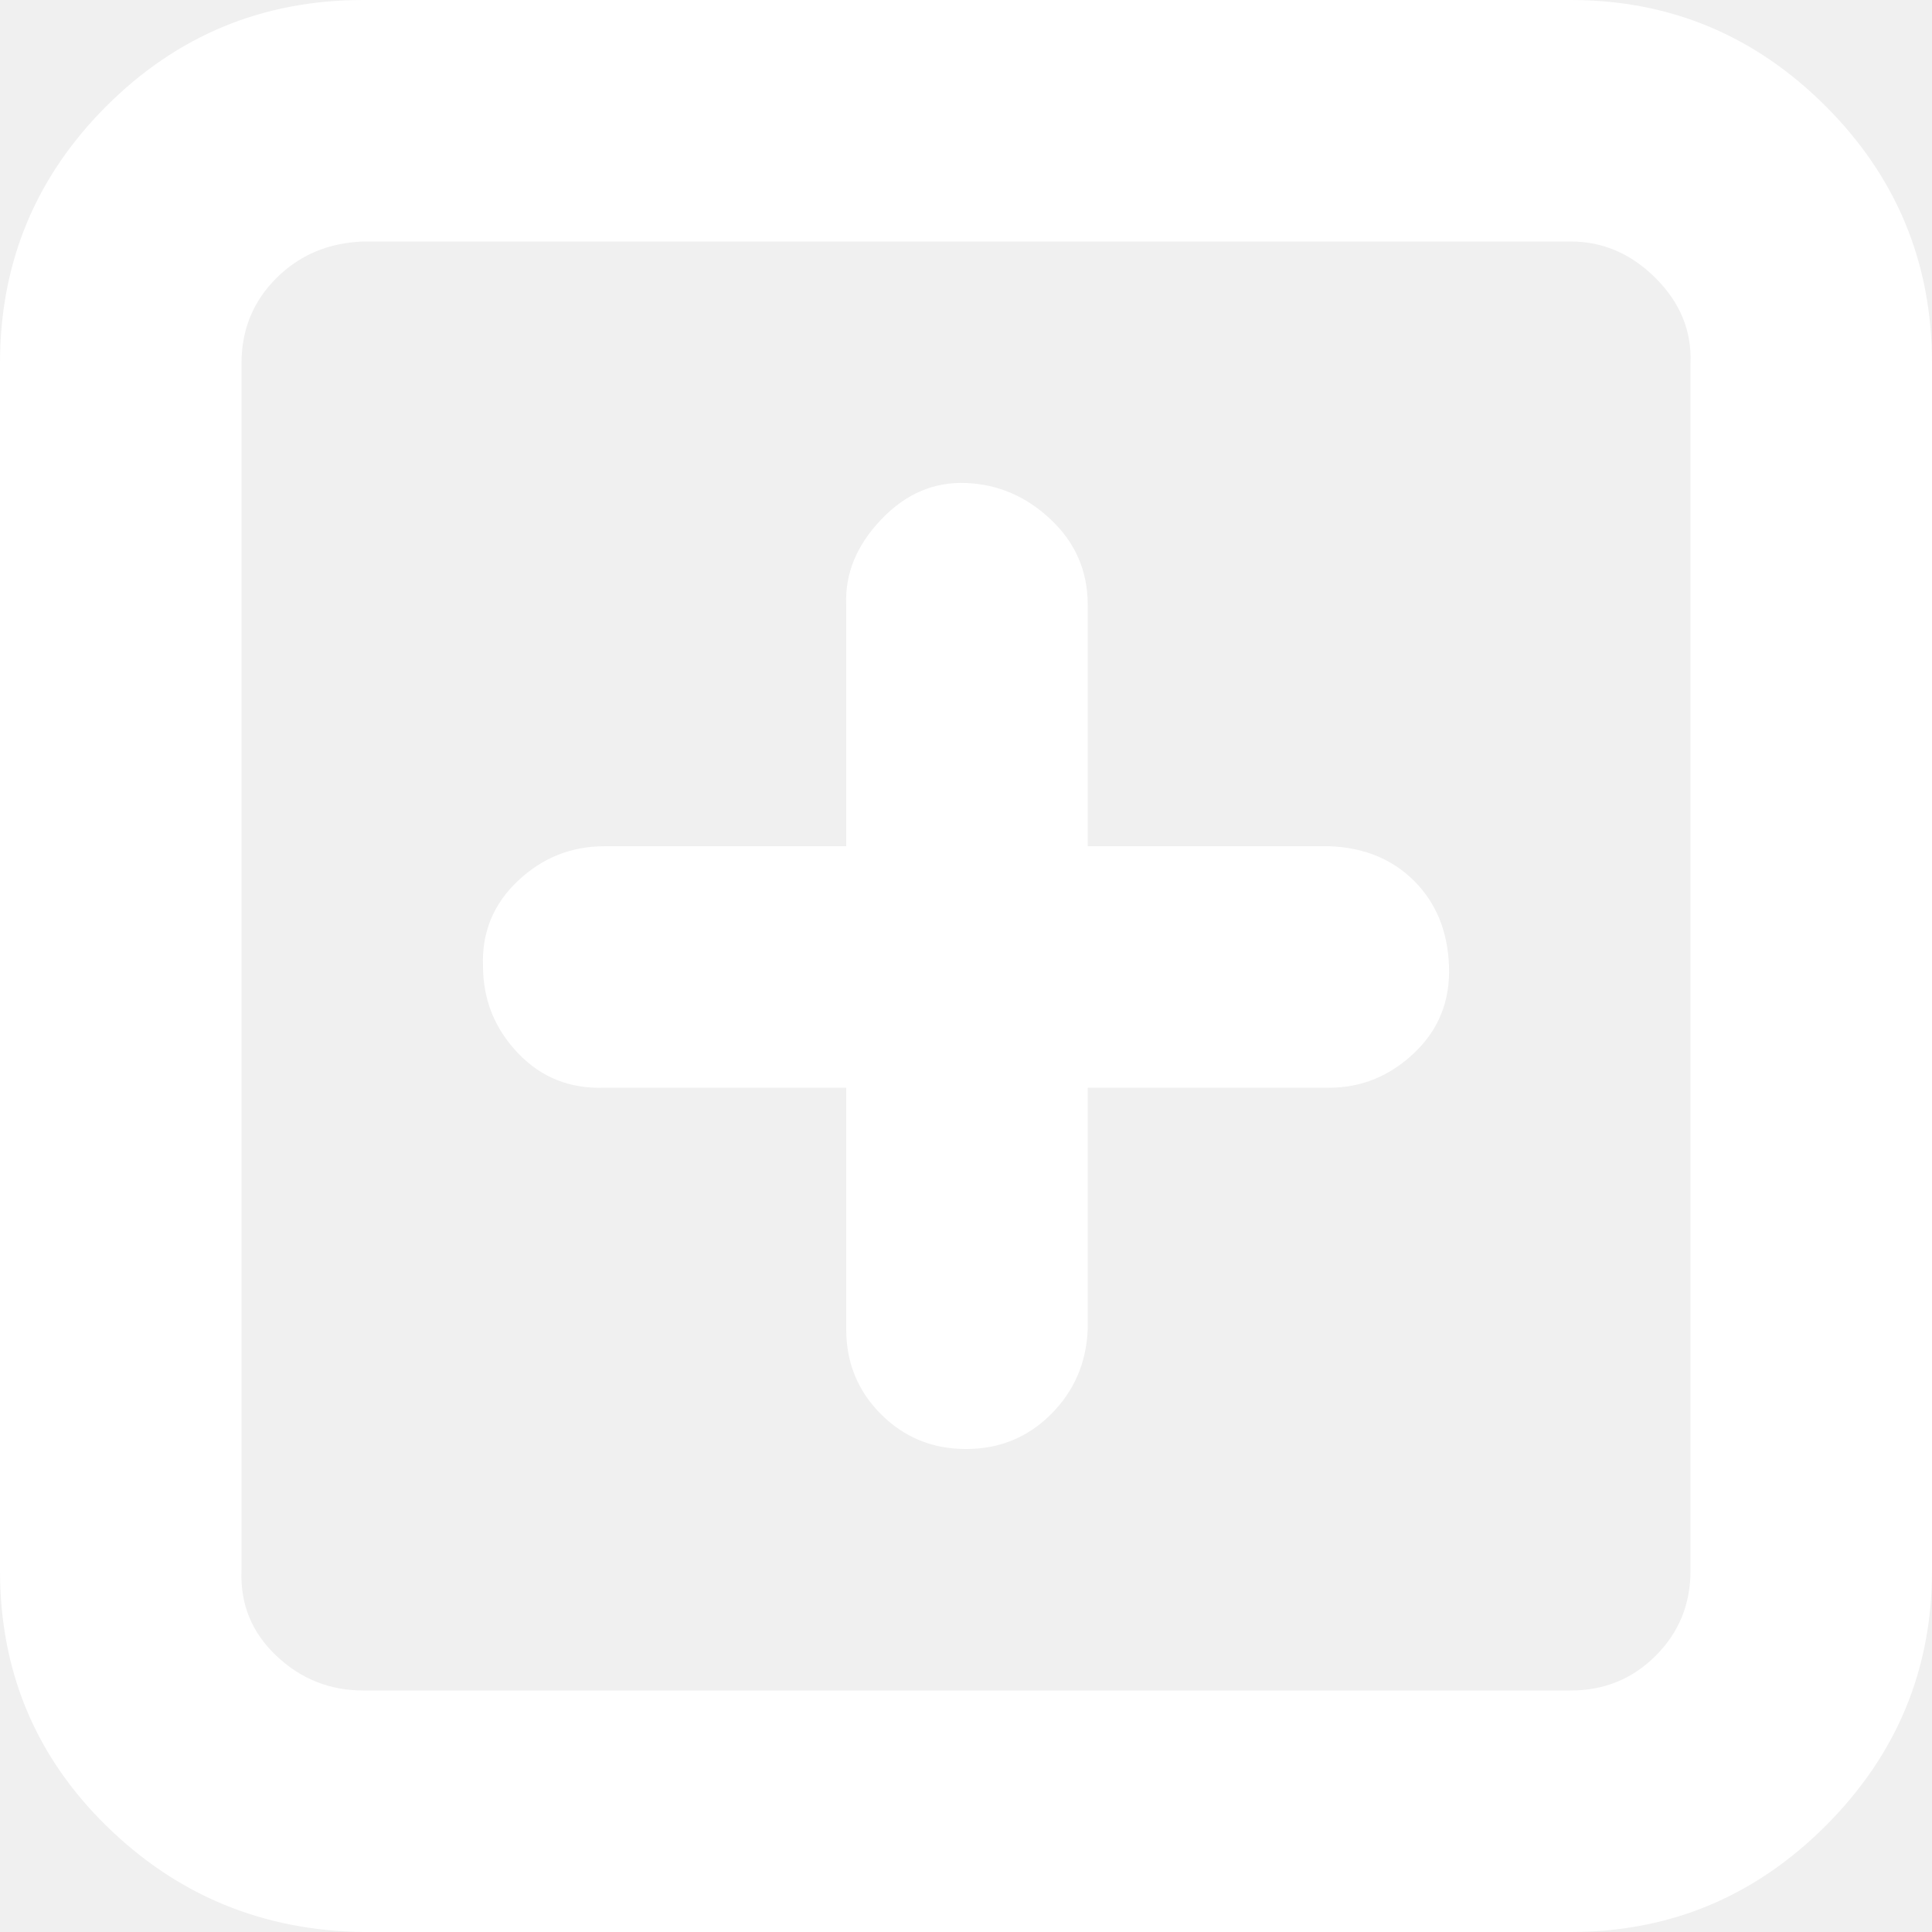
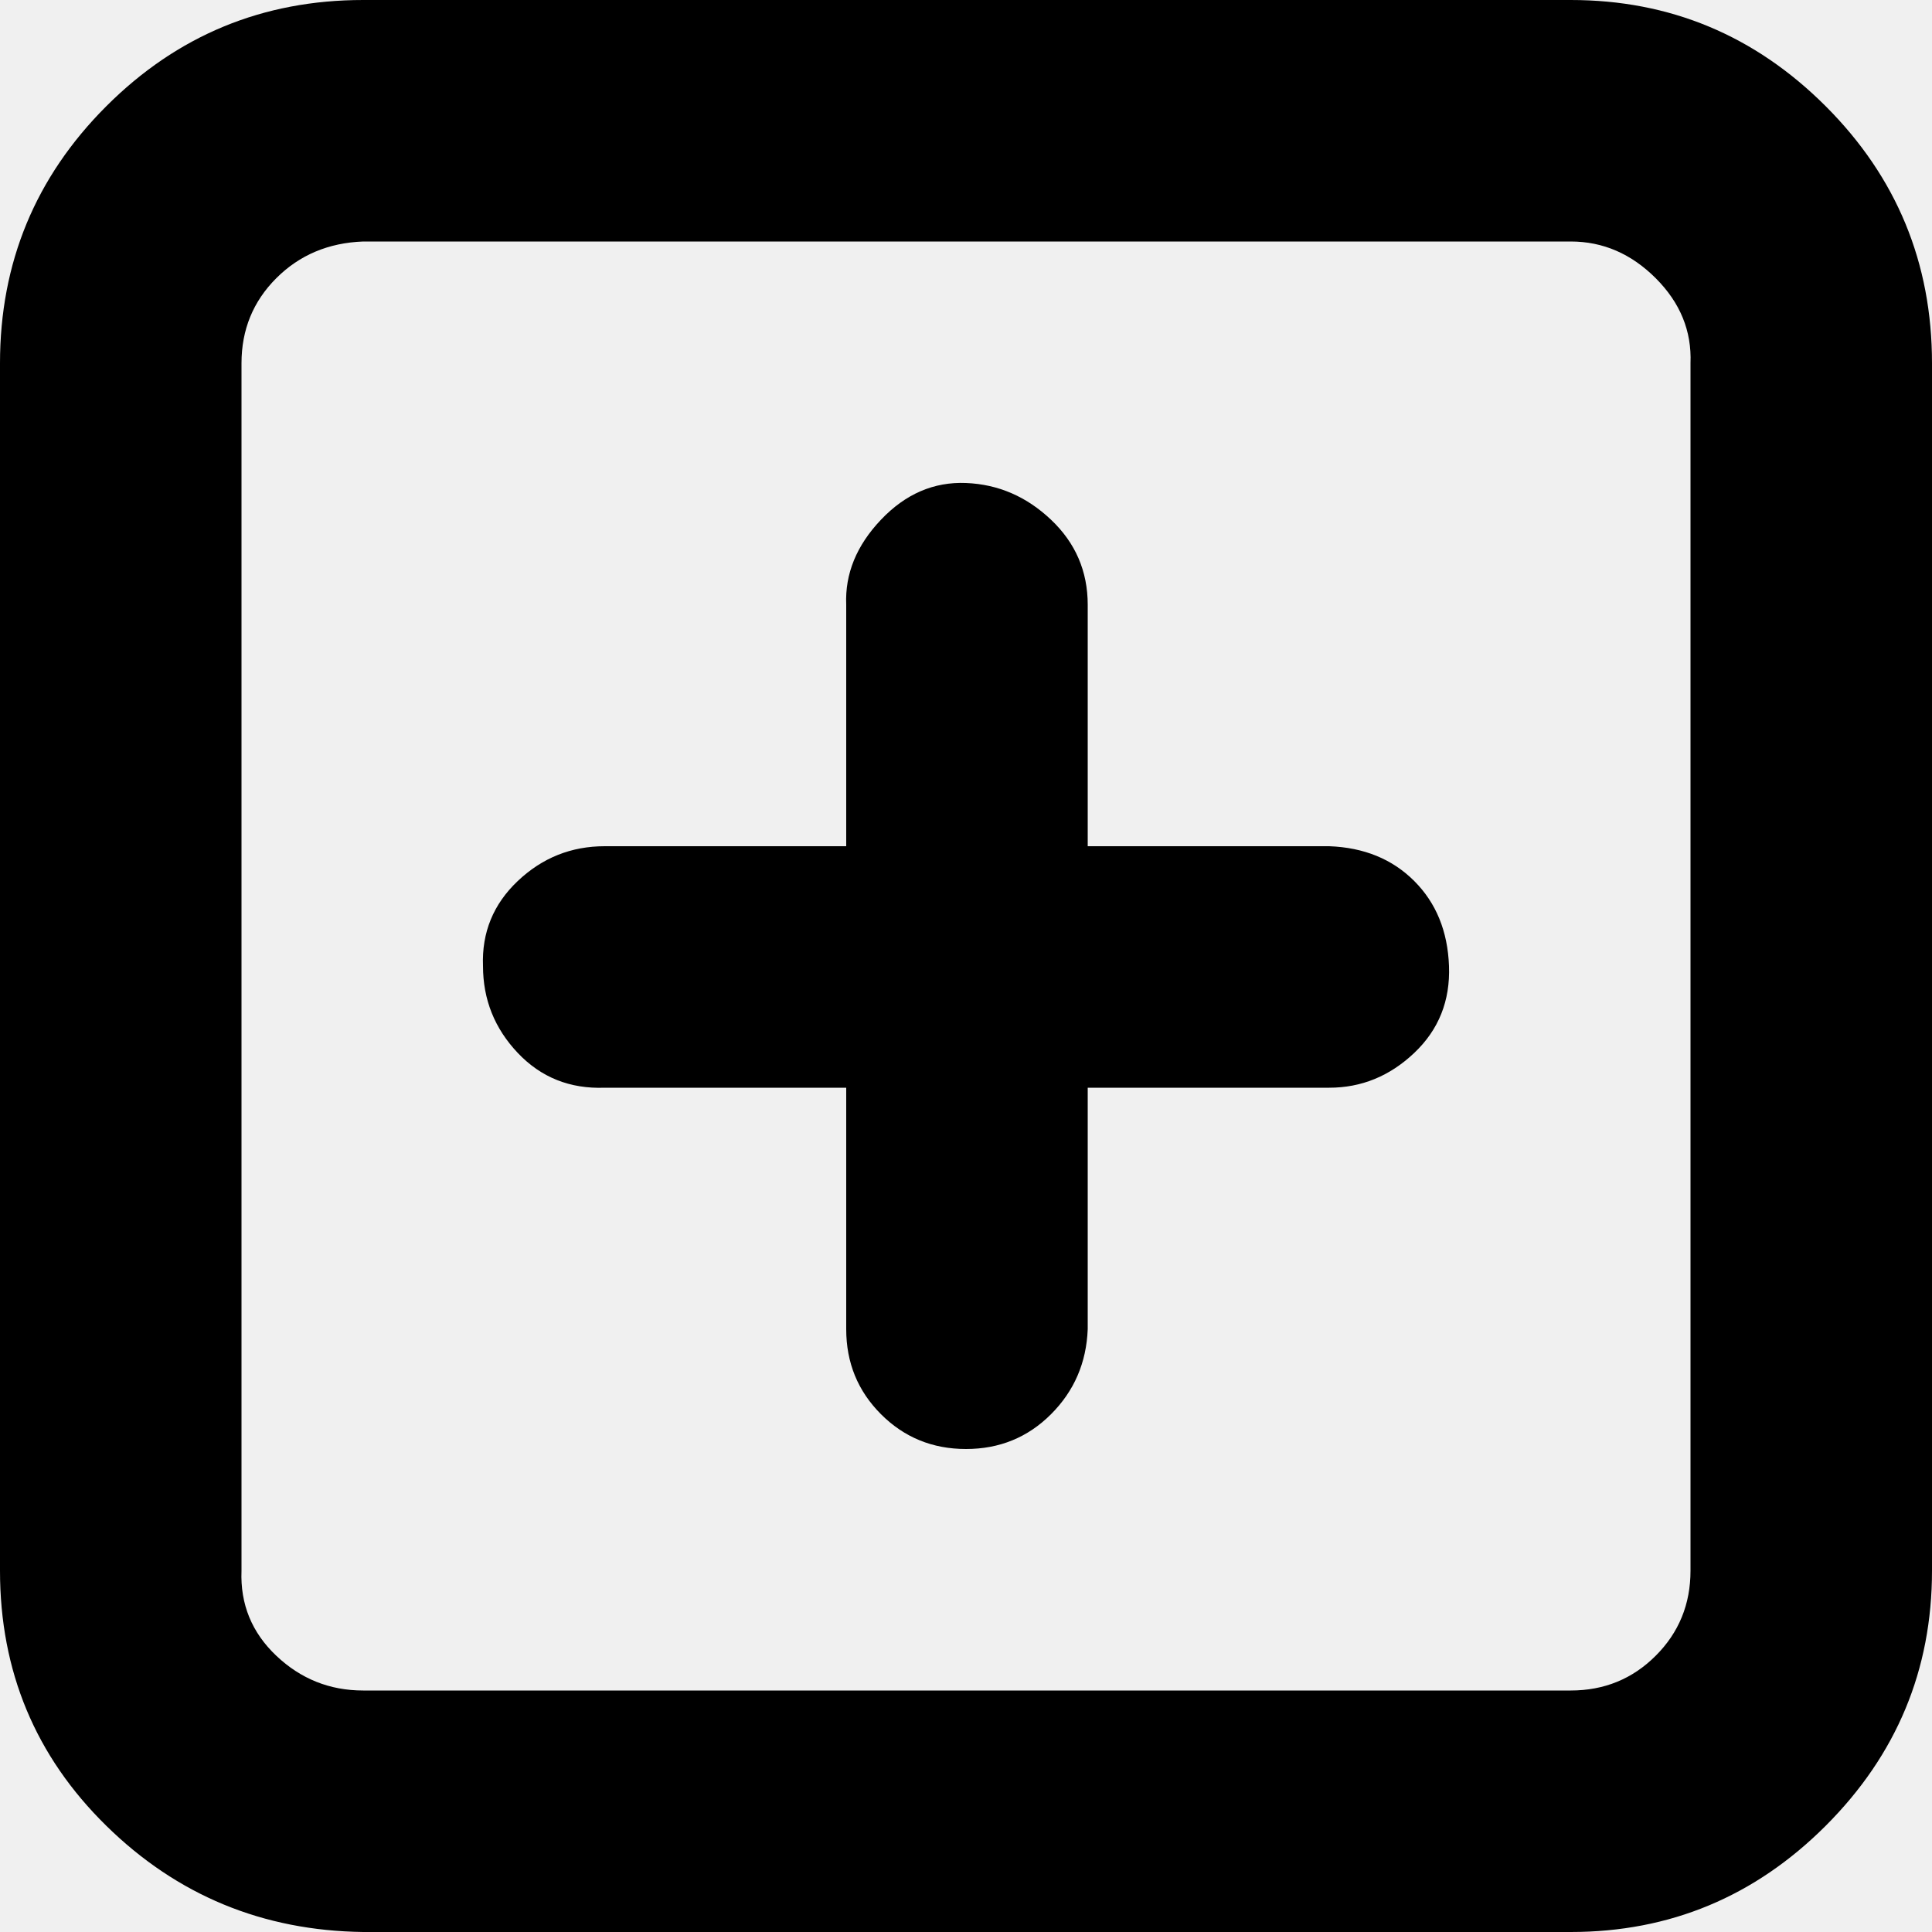
- <svg xmlns="http://www.w3.org/2000/svg" fill="#fff" width="800px" height="800px" viewBox="0 0 32 32" version="1.1">
+ <svg xmlns="http://www.w3.org/2000/svg" fill="#000" width="800px" height="800px" viewBox="0 0 32 32" version="1.1">
  <path d="M0 26.016q0 2.496 1.76 4.224t4.256 1.76h20q2.464 0 4.224-1.76t1.76-4.224v-20q0-2.496-1.76-4.256t-4.224-1.76h-20q-2.496 0-4.256 1.76t-1.76 4.256v20zM4 26.016v-20q0-0.832 0.576-1.408t1.44-0.608h20q0.8 0 1.408 0.608t0.576 1.408v20q0 0.832-0.576 1.408t-1.408 0.576h-20q-0.832 0-1.44-0.576t-0.576-1.408zM8 16q0 0.832 0.576 1.44t1.44 0.576h4v4q0 0.832 0.576 1.408t1.408 0.576 1.408-0.576 0.608-1.408v-4h4q0.8 0 1.408-0.576t0.576-1.44-0.576-1.408-1.408-0.576h-4v-4q0-0.832-0.608-1.408t-1.408-0.608-1.408 0.608-0.576 1.408v4h-4q-0.832 0-1.44 0.576t-0.576 1.408z" />
</svg>
